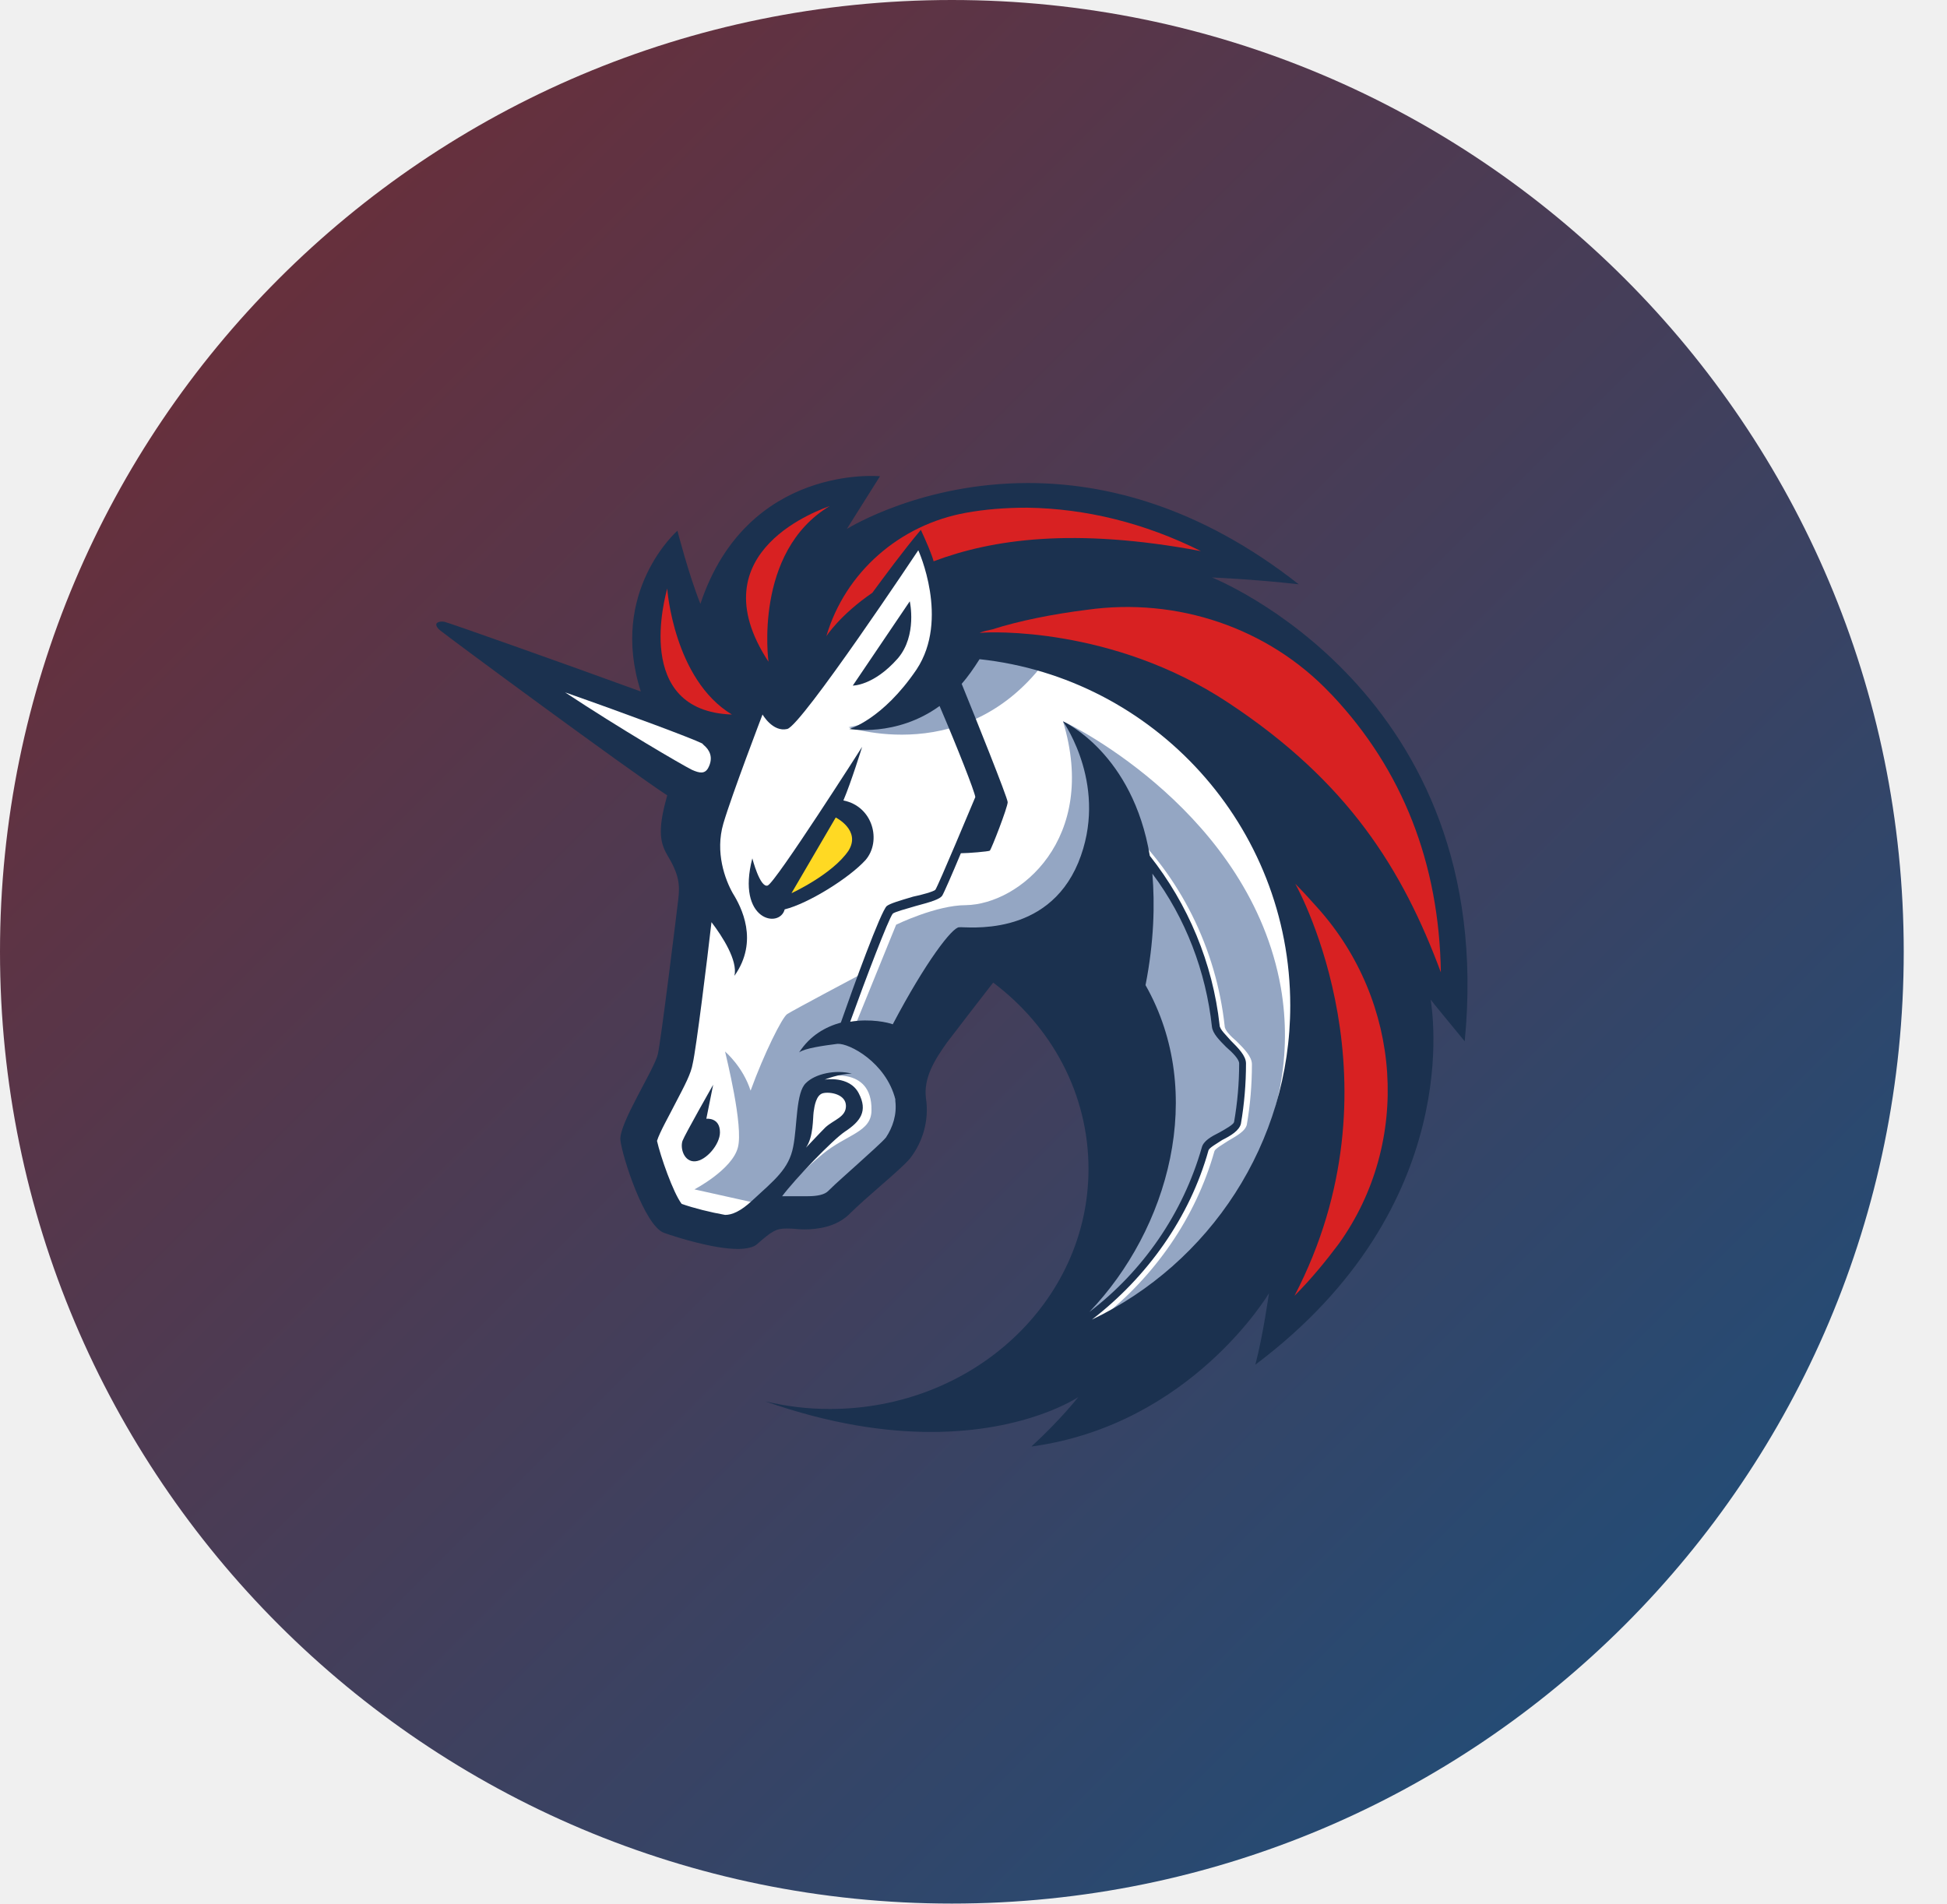
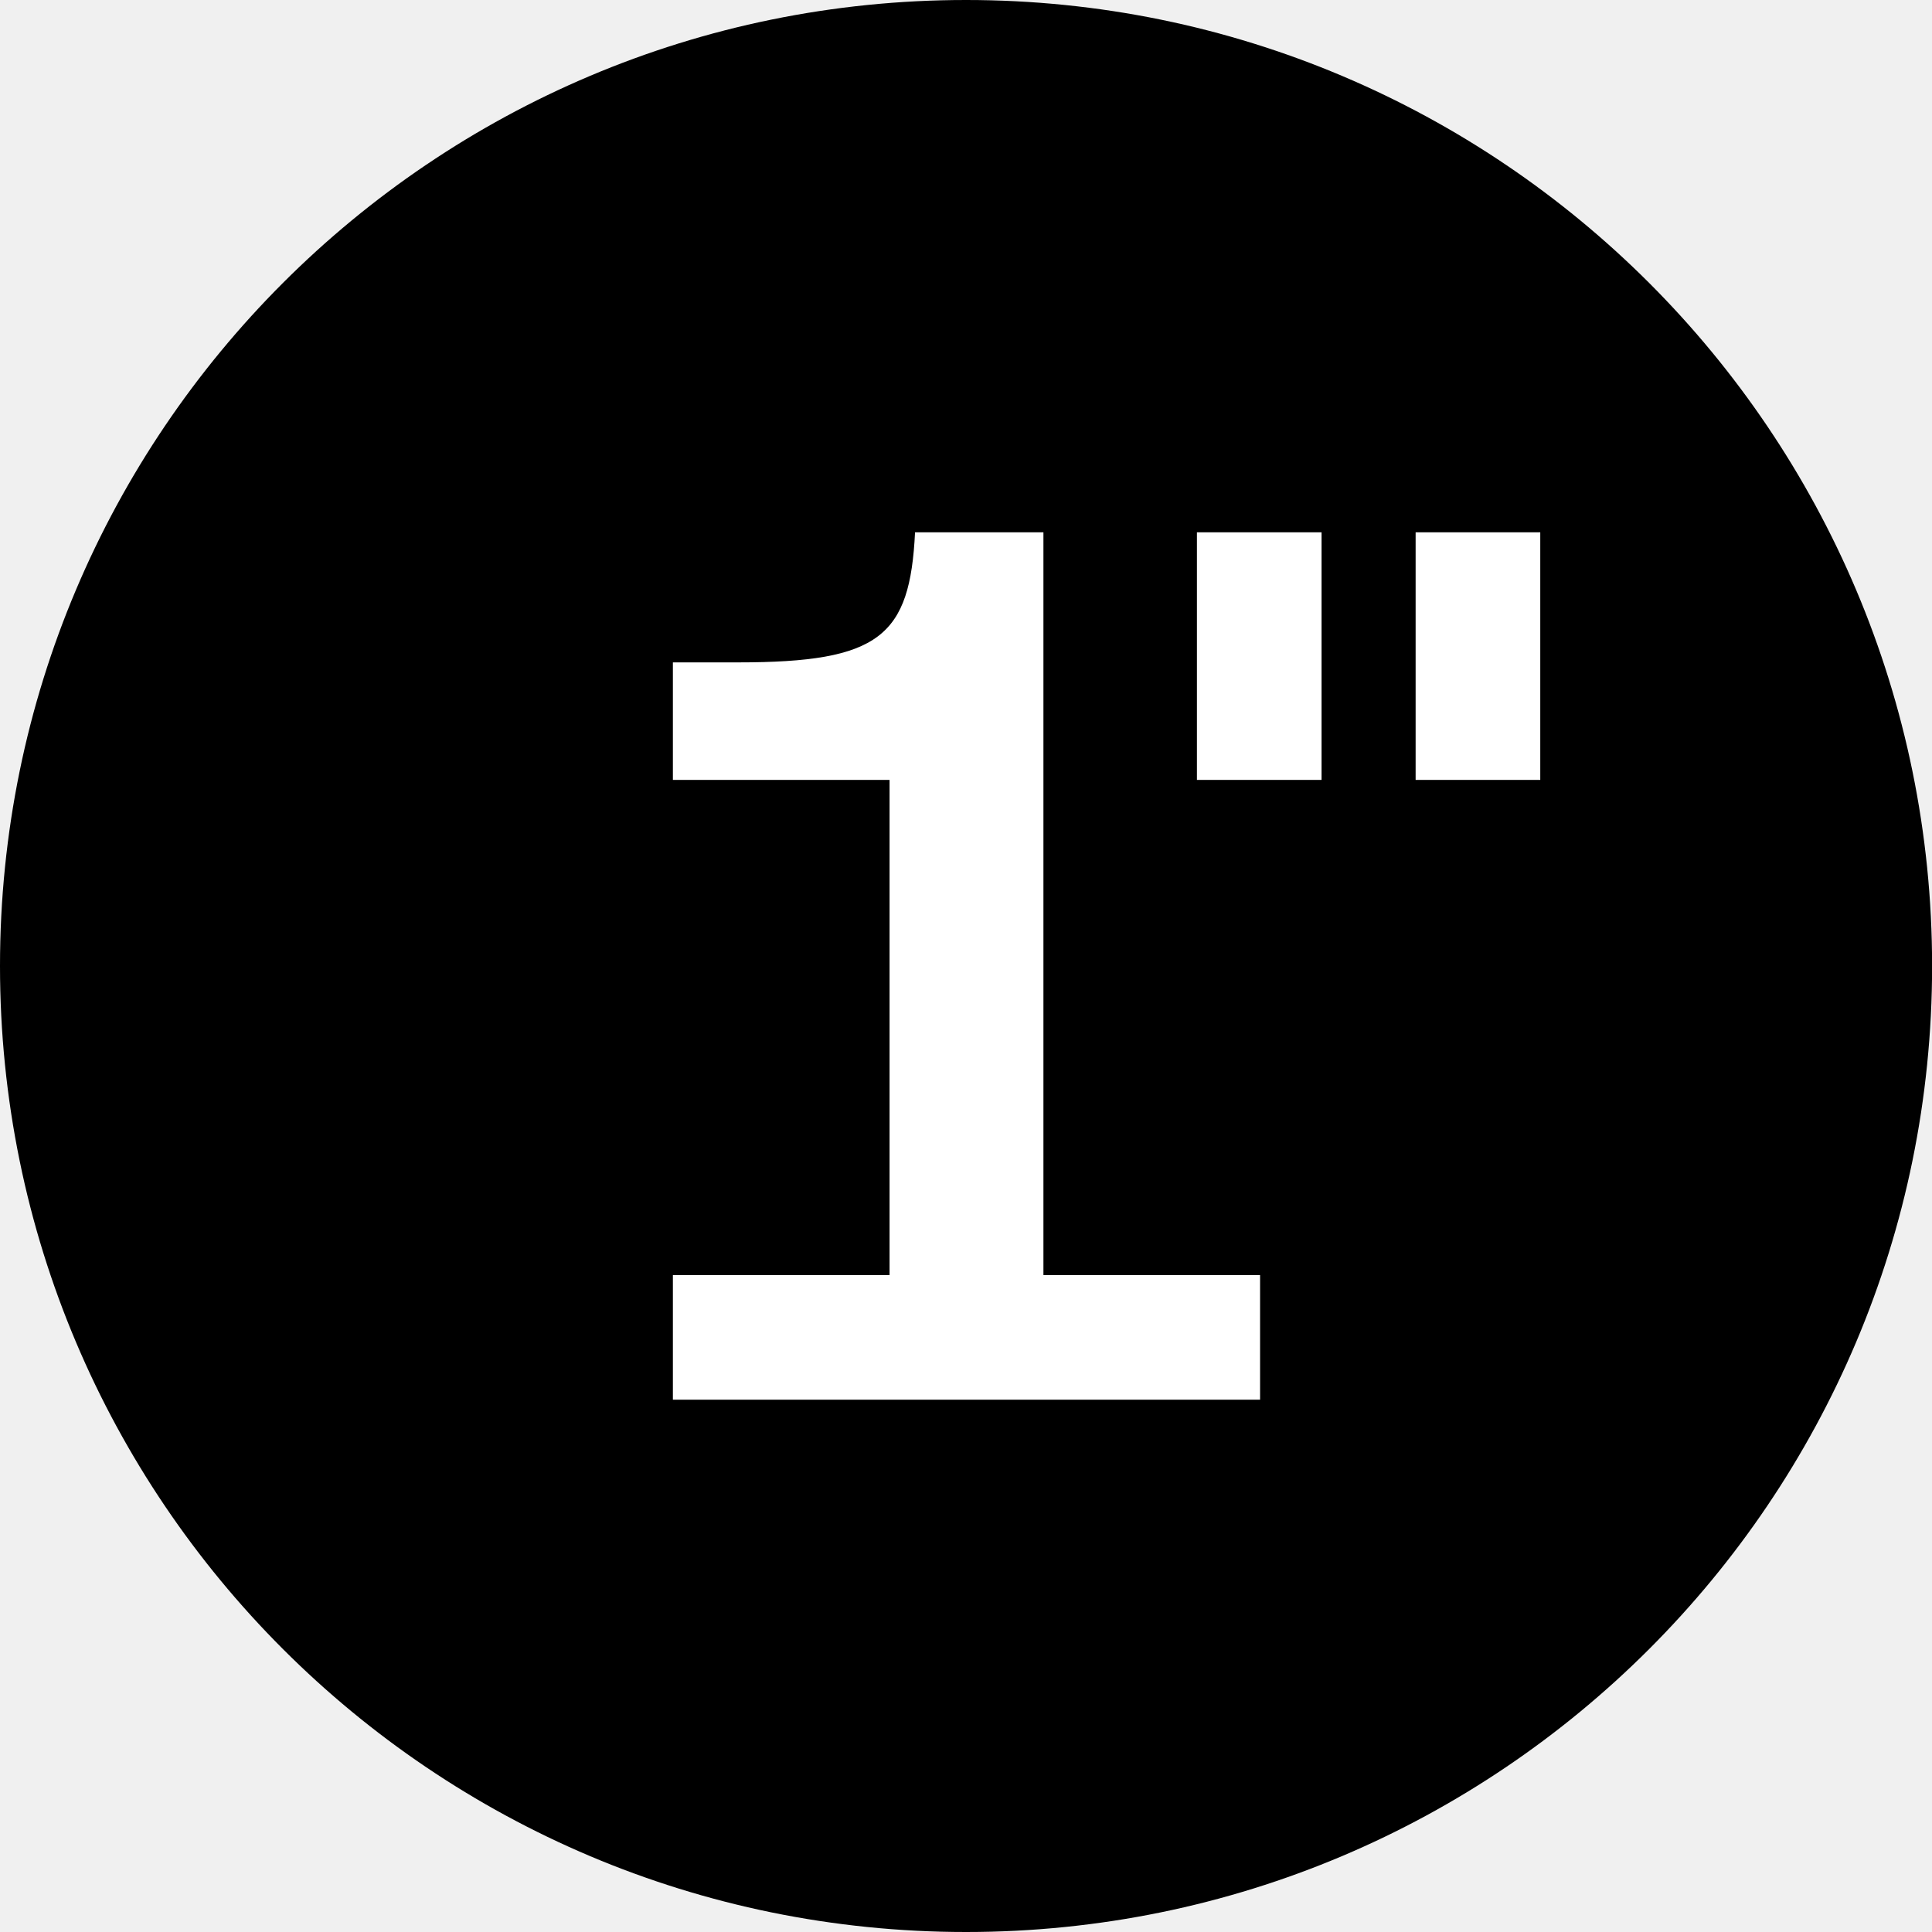
- <svg xmlns="http://www.w3.org/2000/svg" width="45" height="44" viewBox="0 0 45 44" fill="none">
-   <path d="M0 22C0 9.85 9.85 0 22 0C34.15 0 44 9.85 44 22C44 34.15 34.15 44 22 44C9.85 44 0 34.15 0 22Z" fill="url(#paint0_linear_1293_24345)" />
-   <path d="M15.755 23.361L16.385 18.62L10.916 14.824L15.912 16.516L17.093 14.706L21.401 12.03L30.902 17.263L31.394 25.25L27.165 31.132L23.82 31.643L25.552 28.476V25.427L24.293 23.047L23.014 22.201L21.047 24.227V26.371L19.512 27.807L17.565 28.043L16.699 28.535L15.283 28.082L14.693 25.958L15.755 24.463V23.361Z" fill="white" />
-   <path d="M24.489 14.784C23.447 14.568 22.306 14.627 22.306 14.627C22.306 14.627 21.932 16.358 19.611 16.811C19.63 16.811 22.68 17.853 24.489 14.784Z" fill="#94A6C3" />
-   <path d="M25.433 30.482C26.692 29.499 27.637 28.141 28.069 26.607C28.089 26.548 28.266 26.45 28.384 26.371C28.581 26.253 28.777 26.154 28.817 25.997C28.896 25.545 28.935 25.073 28.935 24.601C28.935 24.423 28.758 24.246 28.581 24.069C28.443 23.951 28.305 23.814 28.305 23.715C28.109 21.925 27.282 20.253 25.965 19.033L25.827 19.171C27.105 20.371 27.932 22.004 28.109 23.735C28.128 23.892 28.286 24.05 28.443 24.207C28.581 24.325 28.738 24.502 28.738 24.581C28.738 25.033 28.699 25.486 28.62 25.938C28.601 26.017 28.423 26.096 28.286 26.174C28.089 26.273 27.912 26.371 27.873 26.528C27.401 28.2 26.319 29.656 24.883 30.6C25.138 30.049 25.945 28.259 26.378 27.355L26.299 24.443L23.801 22.023L22.384 22.22L20.83 24.738C20.83 24.738 21.558 25.663 20.535 26.745C19.532 27.807 18.745 28.043 18.745 28.043L18.017 27.65C18.234 27.374 18.666 26.961 19.001 26.686C19.571 26.213 20.142 26.174 20.142 25.663C20.161 24.601 19.02 24.896 19.02 24.896L18.607 25.289L18.43 26.745L17.565 27.827L17.466 27.807L16.05 27.492C16.05 27.492 16.916 27.04 17.053 26.528C17.191 26.037 16.778 24.404 16.758 24.305C16.778 24.325 17.171 24.66 17.348 25.21C17.663 24.345 18.076 23.518 18.194 23.44C18.312 23.361 19.906 22.515 19.906 22.515L19.375 23.912L19.768 23.696L20.712 21.374C20.712 21.374 21.637 20.922 22.325 20.922C23.565 20.902 25.394 19.387 24.568 16.673C24.804 16.771 28.896 18.817 29.604 22.83C30.135 25.919 28.384 28.81 25.433 30.482Z" fill="#94A6C3" />
-   <path d="M16.325 25.86L16.483 25.073C16.483 25.073 15.834 26.214 15.774 26.371C15.716 26.548 15.814 26.863 16.07 26.843C16.325 26.823 16.64 26.45 16.64 26.174C16.64 25.82 16.325 25.86 16.325 25.86Z" fill="#1B314F" />
-   <path d="M20.752 15.217C21.205 14.686 21.027 13.899 21.027 13.899L19.71 15.847C19.69 15.847 20.182 15.866 20.752 15.217Z" fill="#1B314F" />
-   <path d="M28.011 13.348C28.011 13.348 28.994 13.388 30.017 13.506C27.716 11.696 25.532 11.165 23.762 11.165C21.323 11.165 19.67 12.168 19.572 12.227L20.339 11.008C20.339 11.008 17.27 10.712 16.188 13.958C15.913 13.27 15.657 12.267 15.657 12.267C15.657 12.267 14.064 13.663 14.811 15.984C12.982 15.316 10.365 14.391 10.267 14.371C10.129 14.352 10.09 14.411 10.09 14.411C10.09 14.411 10.051 14.47 10.169 14.568C10.385 14.745 14.516 17.794 15.421 18.384C15.224 19.093 15.224 19.427 15.421 19.761C15.696 20.214 15.716 20.45 15.677 20.784C15.637 21.119 15.283 24.01 15.205 24.364C15.126 24.718 14.3 25.977 14.339 26.351C14.378 26.725 14.89 28.318 15.342 28.495C15.677 28.613 16.503 28.869 17.054 28.869C17.25 28.869 17.427 28.83 17.506 28.751C17.841 28.456 17.939 28.397 18.175 28.397C18.195 28.397 18.214 28.397 18.234 28.397C18.332 28.397 18.45 28.417 18.588 28.417C18.903 28.417 19.316 28.358 19.611 28.082C20.044 27.65 20.791 27.059 21.027 26.784C21.323 26.41 21.48 25.899 21.401 25.387C21.342 24.915 21.598 24.502 21.893 24.089C22.267 23.597 22.955 22.712 22.955 22.712C24.313 23.735 25.158 25.289 25.158 27.02C25.158 30.089 22.483 32.568 19.178 32.568C18.667 32.568 18.175 32.508 17.683 32.39C19.198 32.922 20.477 33.099 21.519 33.099C23.742 33.099 24.922 32.292 24.922 32.292C24.922 32.292 24.509 32.823 23.84 33.433C23.86 33.433 23.86 33.433 23.86 33.433C27.539 32.922 29.329 29.892 29.329 29.892C29.329 29.892 29.191 30.876 29.014 31.544C33.912 27.866 33.086 23.263 33.066 23.105C33.106 23.165 33.597 23.755 33.853 24.069C34.64 15.965 28.011 13.348 28.011 13.348ZM20.477 26.292C20.398 26.391 20.064 26.686 19.827 26.902C19.591 27.119 19.336 27.335 19.139 27.532C19.06 27.61 18.903 27.65 18.667 27.65C18.588 27.65 18.509 27.65 18.45 27.65C18.411 27.65 18.372 27.65 18.332 27.65C18.293 27.65 18.273 27.65 18.254 27.65C18.195 27.65 18.136 27.65 18.077 27.65C18.372 27.256 19.237 26.351 19.532 26.154C19.887 25.919 20.064 25.682 19.847 25.269C19.631 24.856 19.06 24.955 19.06 24.955C19.06 24.955 19.395 24.817 19.69 24.817C19.316 24.718 18.844 24.817 18.628 25.033C18.391 25.25 18.431 26.017 18.332 26.509C18.234 27.02 17.9 27.276 17.388 27.748C17.113 28.004 16.916 28.082 16.759 28.082C16.424 28.023 16.031 27.925 15.755 27.827C15.559 27.571 15.264 26.725 15.185 26.371C15.244 26.174 15.48 25.761 15.598 25.525C15.834 25.073 15.972 24.817 16.011 24.581C16.09 24.246 16.346 22.181 16.444 21.315C16.7 21.65 17.054 22.201 16.975 22.555C17.546 21.748 17.132 20.961 16.936 20.646C16.759 20.332 16.523 19.702 16.719 19.034C16.916 18.365 17.624 16.515 17.624 16.515C17.624 16.515 17.86 16.929 18.195 16.85C18.529 16.771 21.224 12.719 21.224 12.719C21.224 12.719 21.952 14.312 21.185 15.473C20.398 16.634 19.631 16.85 19.631 16.85C19.631 16.85 20.713 17.047 21.716 16.319C22.129 17.283 22.523 18.286 22.542 18.424C22.483 18.561 21.696 20.45 21.618 20.568C21.578 20.607 21.303 20.686 21.106 20.725C20.772 20.824 20.575 20.883 20.496 20.942C20.359 21.06 19.729 22.791 19.434 23.637C19.08 23.735 18.726 23.932 18.47 24.325C18.608 24.227 19.041 24.168 19.355 24.128C19.631 24.109 20.477 24.561 20.693 25.407C20.693 25.427 20.693 25.427 20.693 25.446C20.732 25.761 20.634 26.056 20.477 26.292ZM18.628 26.528C18.805 26.273 18.785 25.84 18.805 25.702C18.824 25.564 18.863 25.309 19.021 25.269C19.178 25.23 19.552 25.289 19.552 25.564C19.552 25.82 19.277 25.879 19.08 26.056C18.942 26.194 18.667 26.489 18.628 26.528ZM26.476 22.771C26.673 21.768 26.693 20.902 26.634 20.194C27.401 21.217 27.873 22.456 28.011 23.735C28.03 23.892 28.188 24.05 28.345 24.207C28.483 24.325 28.64 24.483 28.64 24.581C28.64 25.033 28.601 25.486 28.522 25.938C28.503 25.997 28.326 26.096 28.188 26.174C27.991 26.273 27.814 26.371 27.775 26.528C27.342 28.043 26.417 29.381 25.178 30.325C27.008 28.417 27.893 25.269 26.476 22.771ZM25.237 30.502C26.516 29.518 27.499 28.141 27.932 26.587C27.952 26.528 28.129 26.43 28.247 26.351C28.444 26.253 28.64 26.135 28.68 25.977C28.758 25.525 28.798 25.053 28.798 24.581C28.798 24.404 28.621 24.227 28.444 24.05C28.345 23.932 28.188 23.794 28.188 23.696C28.03 22.26 27.46 20.902 26.575 19.781C26.181 17.42 24.608 16.693 24.568 16.673C24.608 16.732 25.631 18.207 24.922 19.938C24.195 21.689 22.326 21.414 22.168 21.433C22.011 21.433 21.401 22.22 20.634 23.676C20.536 23.637 20.122 23.538 19.65 23.617C20.005 22.633 20.536 21.237 20.634 21.119C20.673 21.079 20.968 21.001 21.165 20.942C21.539 20.843 21.716 20.784 21.775 20.706C21.814 20.646 22.011 20.194 22.208 19.722C22.385 19.722 22.837 19.683 22.877 19.663C22.916 19.624 23.29 18.66 23.29 18.542C23.29 18.443 22.523 16.535 22.227 15.807C22.365 15.65 22.503 15.453 22.64 15.237C26.673 15.67 29.821 19.093 29.821 23.243C29.821 26.43 27.952 29.204 25.237 30.502Z" fill="#1B314F" />
-   <path d="M30.942 28.751C30.646 29.145 30.312 29.558 29.919 29.951C32.456 25.073 30.037 20.607 29.938 20.43C30.115 20.607 30.292 20.804 30.45 20.981C32.397 23.145 32.633 26.391 30.942 28.751Z" fill="#D82122" />
-   <path d="M20.005 19.879C20.378 19.447 20.182 18.64 19.493 18.502C19.67 18.089 19.926 17.263 19.926 17.263C19.926 17.263 17.919 20.41 17.742 20.469C17.565 20.528 17.388 19.84 17.388 19.84C17.015 21.276 18.018 21.473 18.136 21.02C18.687 20.883 19.631 20.292 20.005 19.879Z" fill="#1B314F" />
-   <path d="M18.293 20.646L19.316 18.896C19.316 18.896 19.906 19.191 19.611 19.663C19.237 20.214 18.293 20.646 18.293 20.646Z" fill="#FFD923" />
-   <path d="M33.302 22.476C32.417 20.096 31.158 18.07 28.384 16.24C25.709 14.47 22.837 14.607 22.679 14.627C22.66 14.627 22.64 14.627 22.64 14.627C22.738 14.588 22.837 14.568 22.935 14.548C23.545 14.352 24.332 14.194 25.119 14.096C27.204 13.801 29.309 14.509 30.745 16.024C30.764 16.044 30.764 16.044 30.784 16.063C32.417 17.794 33.263 19.958 33.302 22.476Z" fill="#D82122" />
-   <path d="M16.916 16.516C14.614 16.437 15.382 13.762 15.421 13.604C15.421 13.624 15.578 15.709 16.916 16.516Z" fill="#D82122" />
-   <path d="M16.268 17.224C16.386 17.322 16.504 17.499 16.366 17.755C16.287 17.892 16.169 17.873 15.992 17.794C15.756 17.676 14.34 16.85 13.061 16.004C14.517 16.515 15.992 17.066 16.228 17.184C16.228 17.184 16.248 17.204 16.268 17.224Z" fill="white" />
-   <path d="M27.755 12.738C24.824 12.188 22.935 12.463 21.578 12.974C21.538 12.817 21.401 12.502 21.283 12.247C20.87 12.738 20.437 13.329 20.162 13.702C19.414 14.214 19.099 14.706 19.099 14.706C19.532 13.23 20.791 12.129 22.325 11.853C22.758 11.774 23.23 11.735 23.742 11.735C25.099 11.755 26.456 12.089 27.755 12.738Z" fill="#D82122" />
-   <path d="M19.178 11.696C17.408 12.758 17.762 15.296 17.762 15.296C16.07 12.719 19.04 11.755 19.178 11.696Z" fill="#D82122" />
-   <defs>
-     <linearGradient id="paint0_linear_1293_24345" x1="0" y1="0" x2="44.002" y2="44.002" gradientUnits="userSpaceOnUse">
-       <stop stop-color="#742A31" />
-       <stop offset="1" stop-color="#175180" />
-     </linearGradient>
-   </defs>
+ <svg xmlns="http://www.w3.org/2000/svg" width="80" height="80" viewBox="0 0 80 80" fill="none">
+   <rect width="80.004" height="80" rx="40" fill="black" />
+   <path d="M27.863 57.958H52.177V52.797H43.206V22.042H37.89C37.679 26.345 36.441 27.428 30.563 27.428H27.863V32.294H36.835V52.797H27.863V57.958ZM54.723 32.294V22.042H49.562V32.294H54.723ZM63.779 32.294V22.042H58.618V32.294H63.779Z" fill="white" />
</svg>
